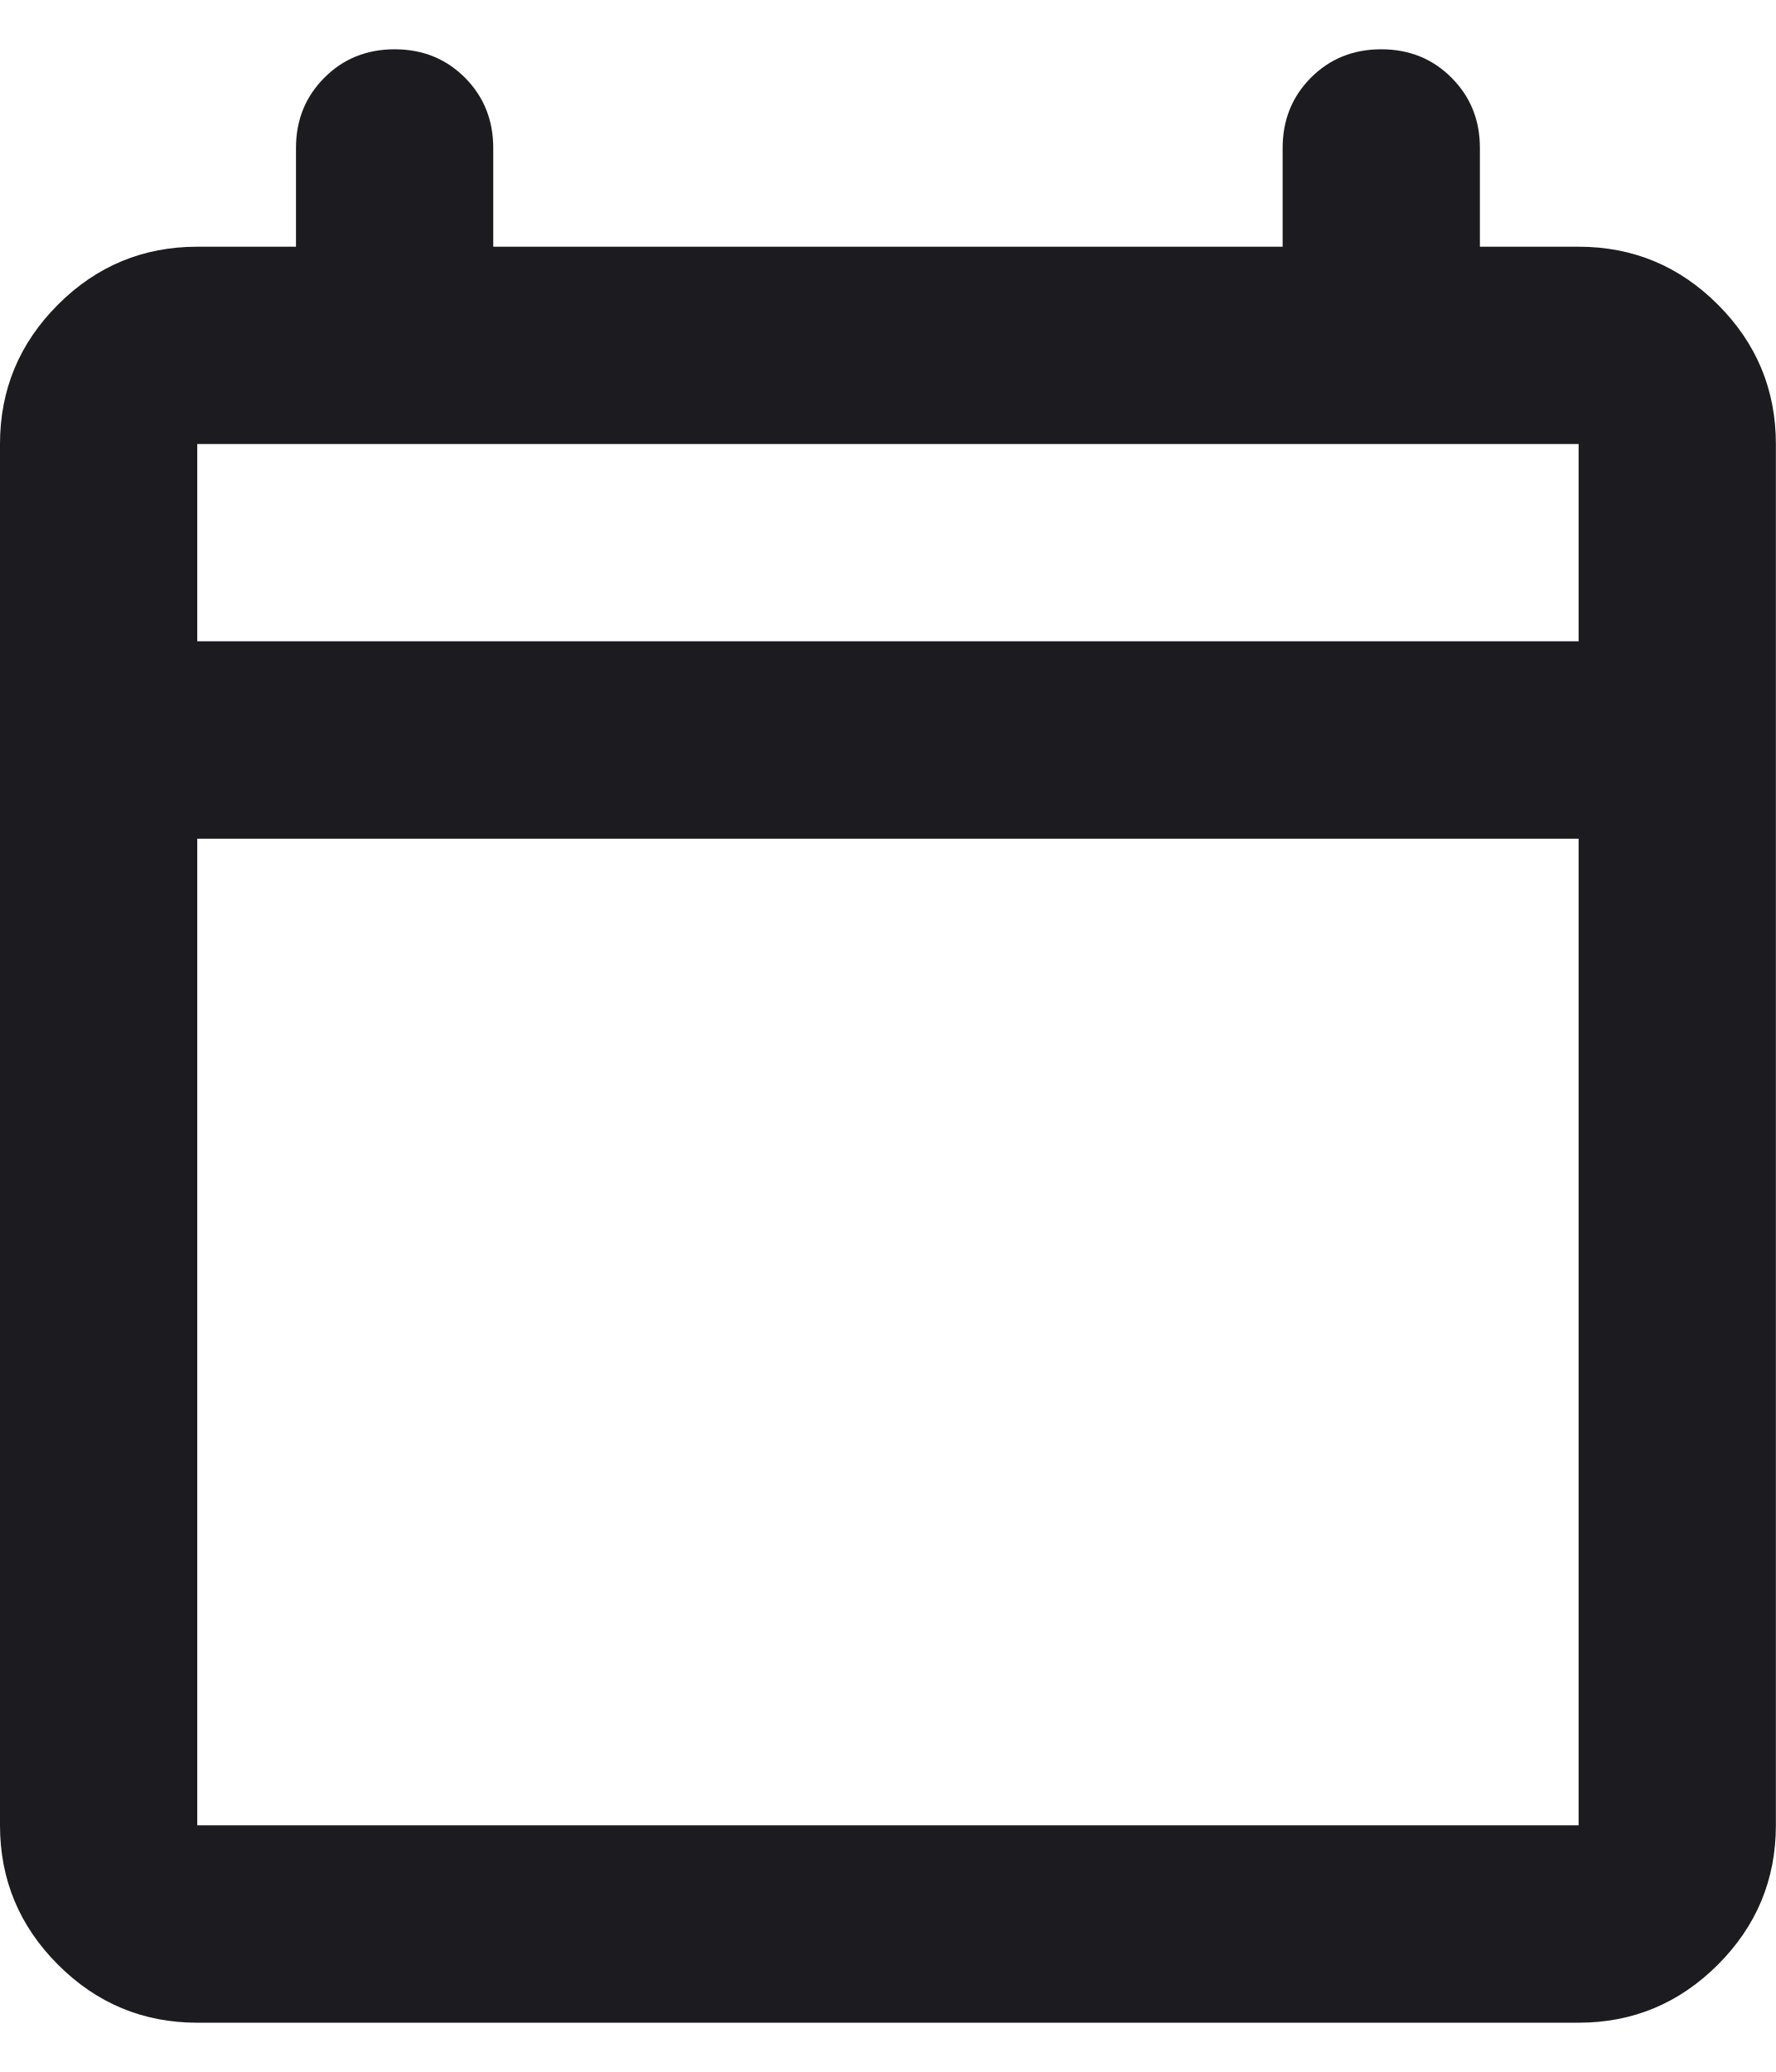
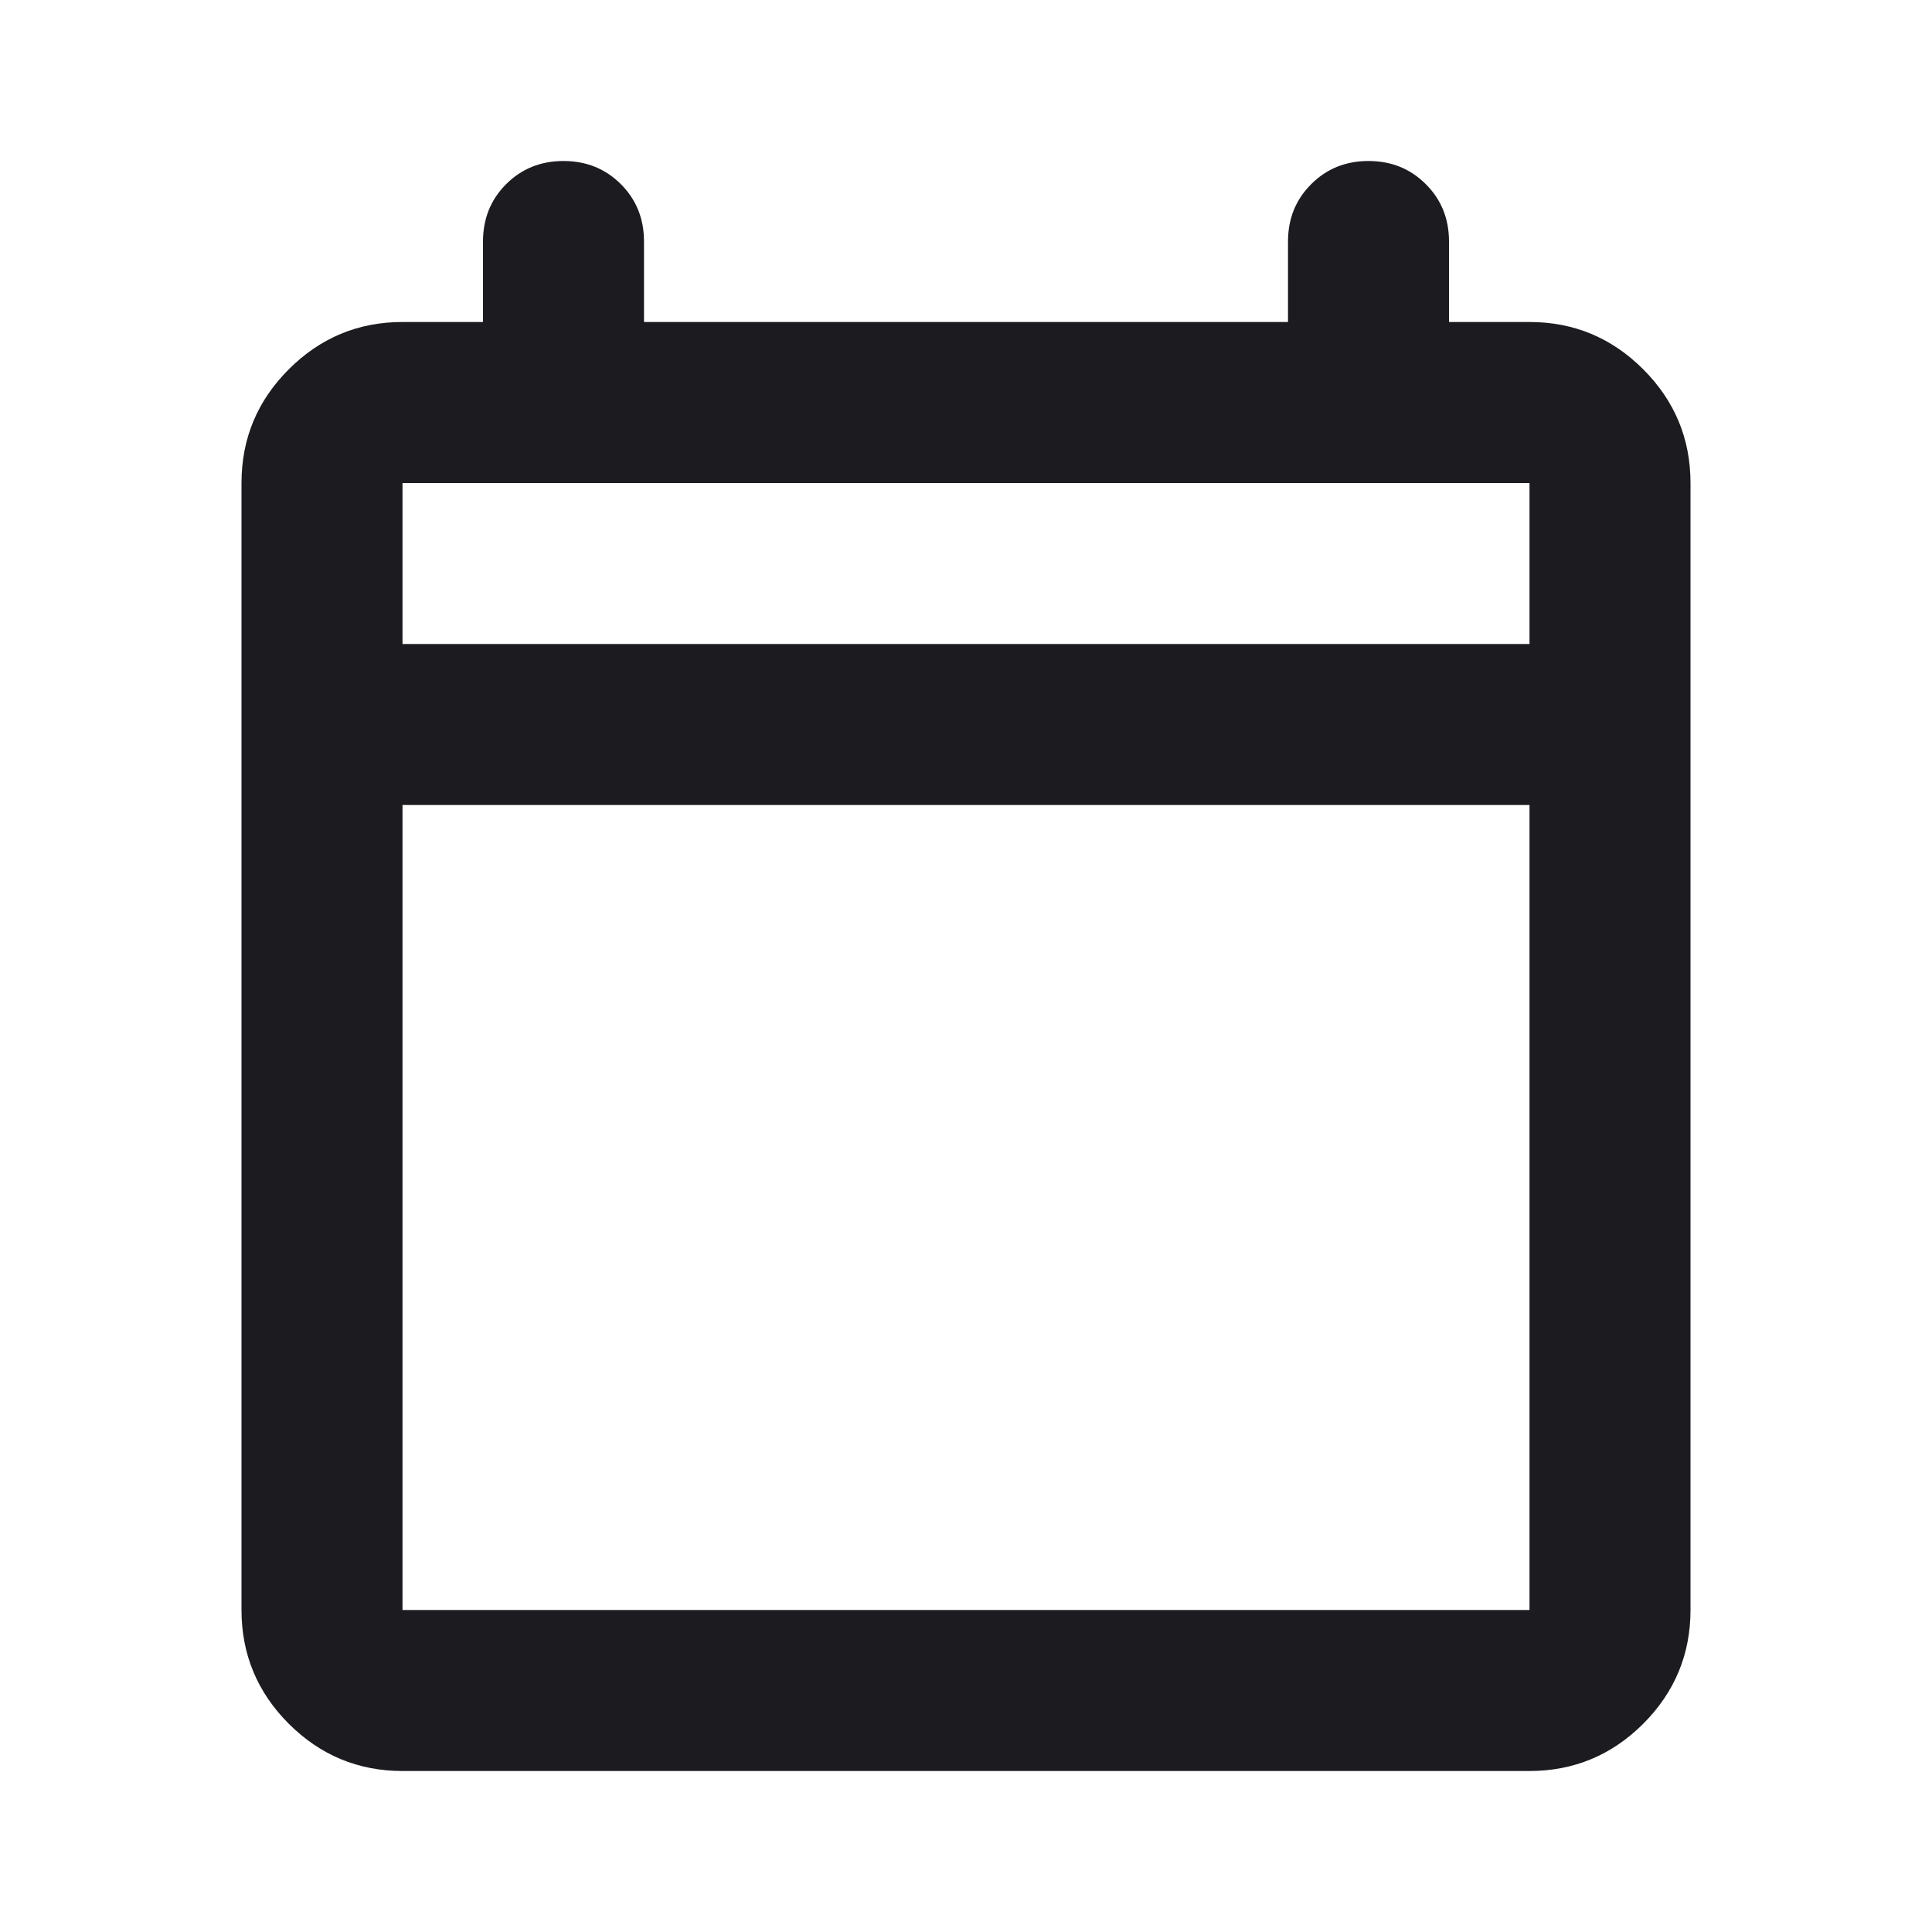
- <svg xmlns="http://www.w3.org/2000/svg" width="12" height="14" viewBox="0 0 12 14" fill="none">
-   <path d="M1.333 13.667C0.967 13.667 0.653 13.536 0.392 13.275C0.131 13.014 0 12.7 0 12.333V3C0 2.633 0.131 2.319 0.392 2.058C0.653 1.797 0.967 1.667 1.333 1.667H2V1C2 0.811 2.064 0.653 2.192 0.525C2.319 0.397 2.478 0.333 2.667 0.333C2.856 0.333 3.014 0.397 3.142 0.525C3.269 0.653 3.333 0.811 3.333 1V1.667H8.667V1C8.667 0.811 8.731 0.653 8.858 0.525C8.986 0.397 9.144 0.333 9.333 0.333C9.522 0.333 9.681 0.397 9.808 0.525C9.936 0.653 10 0.811 10 1V1.667H10.667C11.033 1.667 11.347 1.797 11.608 2.058C11.869 2.319 12 2.633 12 3V12.333C12 12.7 11.869 13.014 11.608 13.275C11.347 13.536 11.033 13.667 10.667 13.667H1.333ZM1.333 12.333H10.667V5.667H1.333V12.333ZM1.333 4.333H10.667V3H1.333V4.333Z" fill="#1C1B1F" />
+ <svg xmlns="http://www.w3.org/2000/svg" width="24" height="24" viewBox="0 0 24 24" fill="none">
+   <path d="M5 22C4.45 22 3.979 21.804 3.587 21.413C3.196 21.021 3 20.55 3 20V6C3 5.45 3.196 4.979 3.587 4.588C3.979 4.196 4.45 4 5 4H6V3C6 2.717 6.096 2.479 6.287 2.288C6.479 2.096 6.717 2 7 2C7.283 2 7.521 2.096 7.713 2.288C7.904 2.479 8 2.717 8 3V4H16V3C16 2.717 16.096 2.479 16.288 2.288C16.479 2.096 16.717 2 17 2C17.283 2 17.521 2.096 17.712 2.288C17.904 2.479 18 2.717 18 3V4H19C19.55 4 20.021 4.196 20.413 4.588C20.804 4.979 21 5.45 21 6V20C21 20.55 20.804 21.021 20.413 21.413C20.021 21.804 19.55 22 19 22H5ZM5 20H19V10H5V20ZM5 8H19V6H5V8Z" fill="#1C1B1F" />
</svg>
